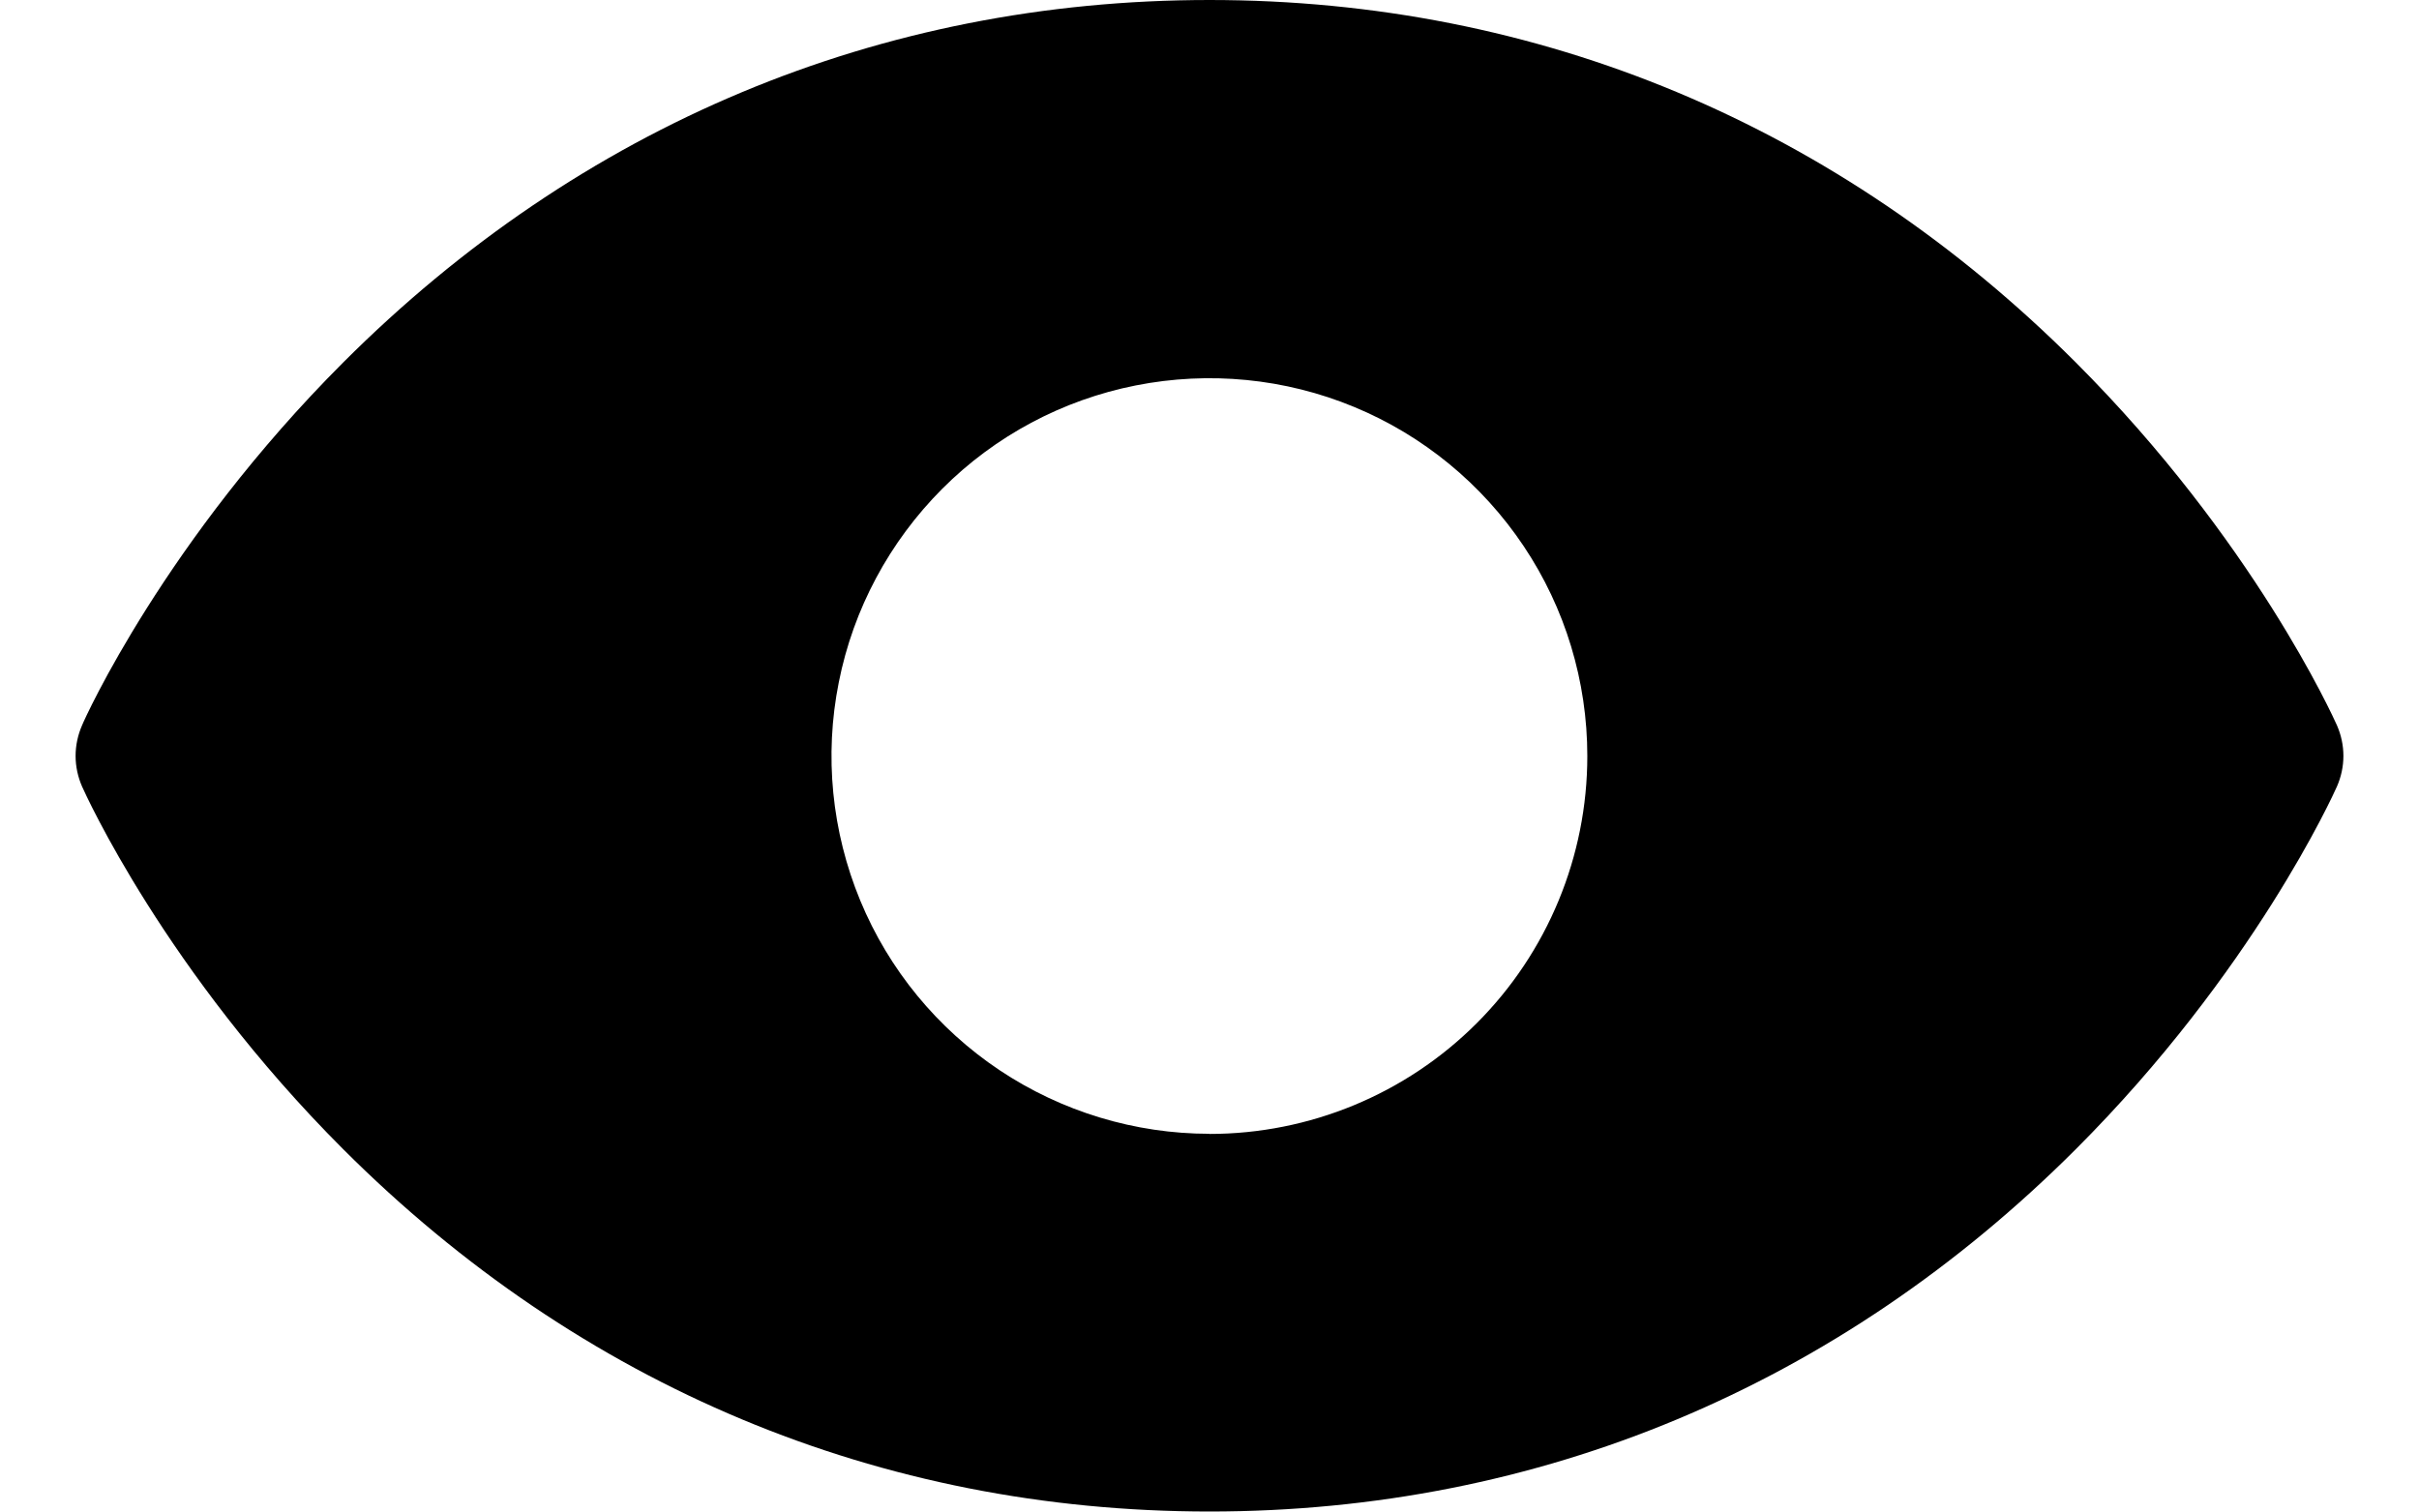
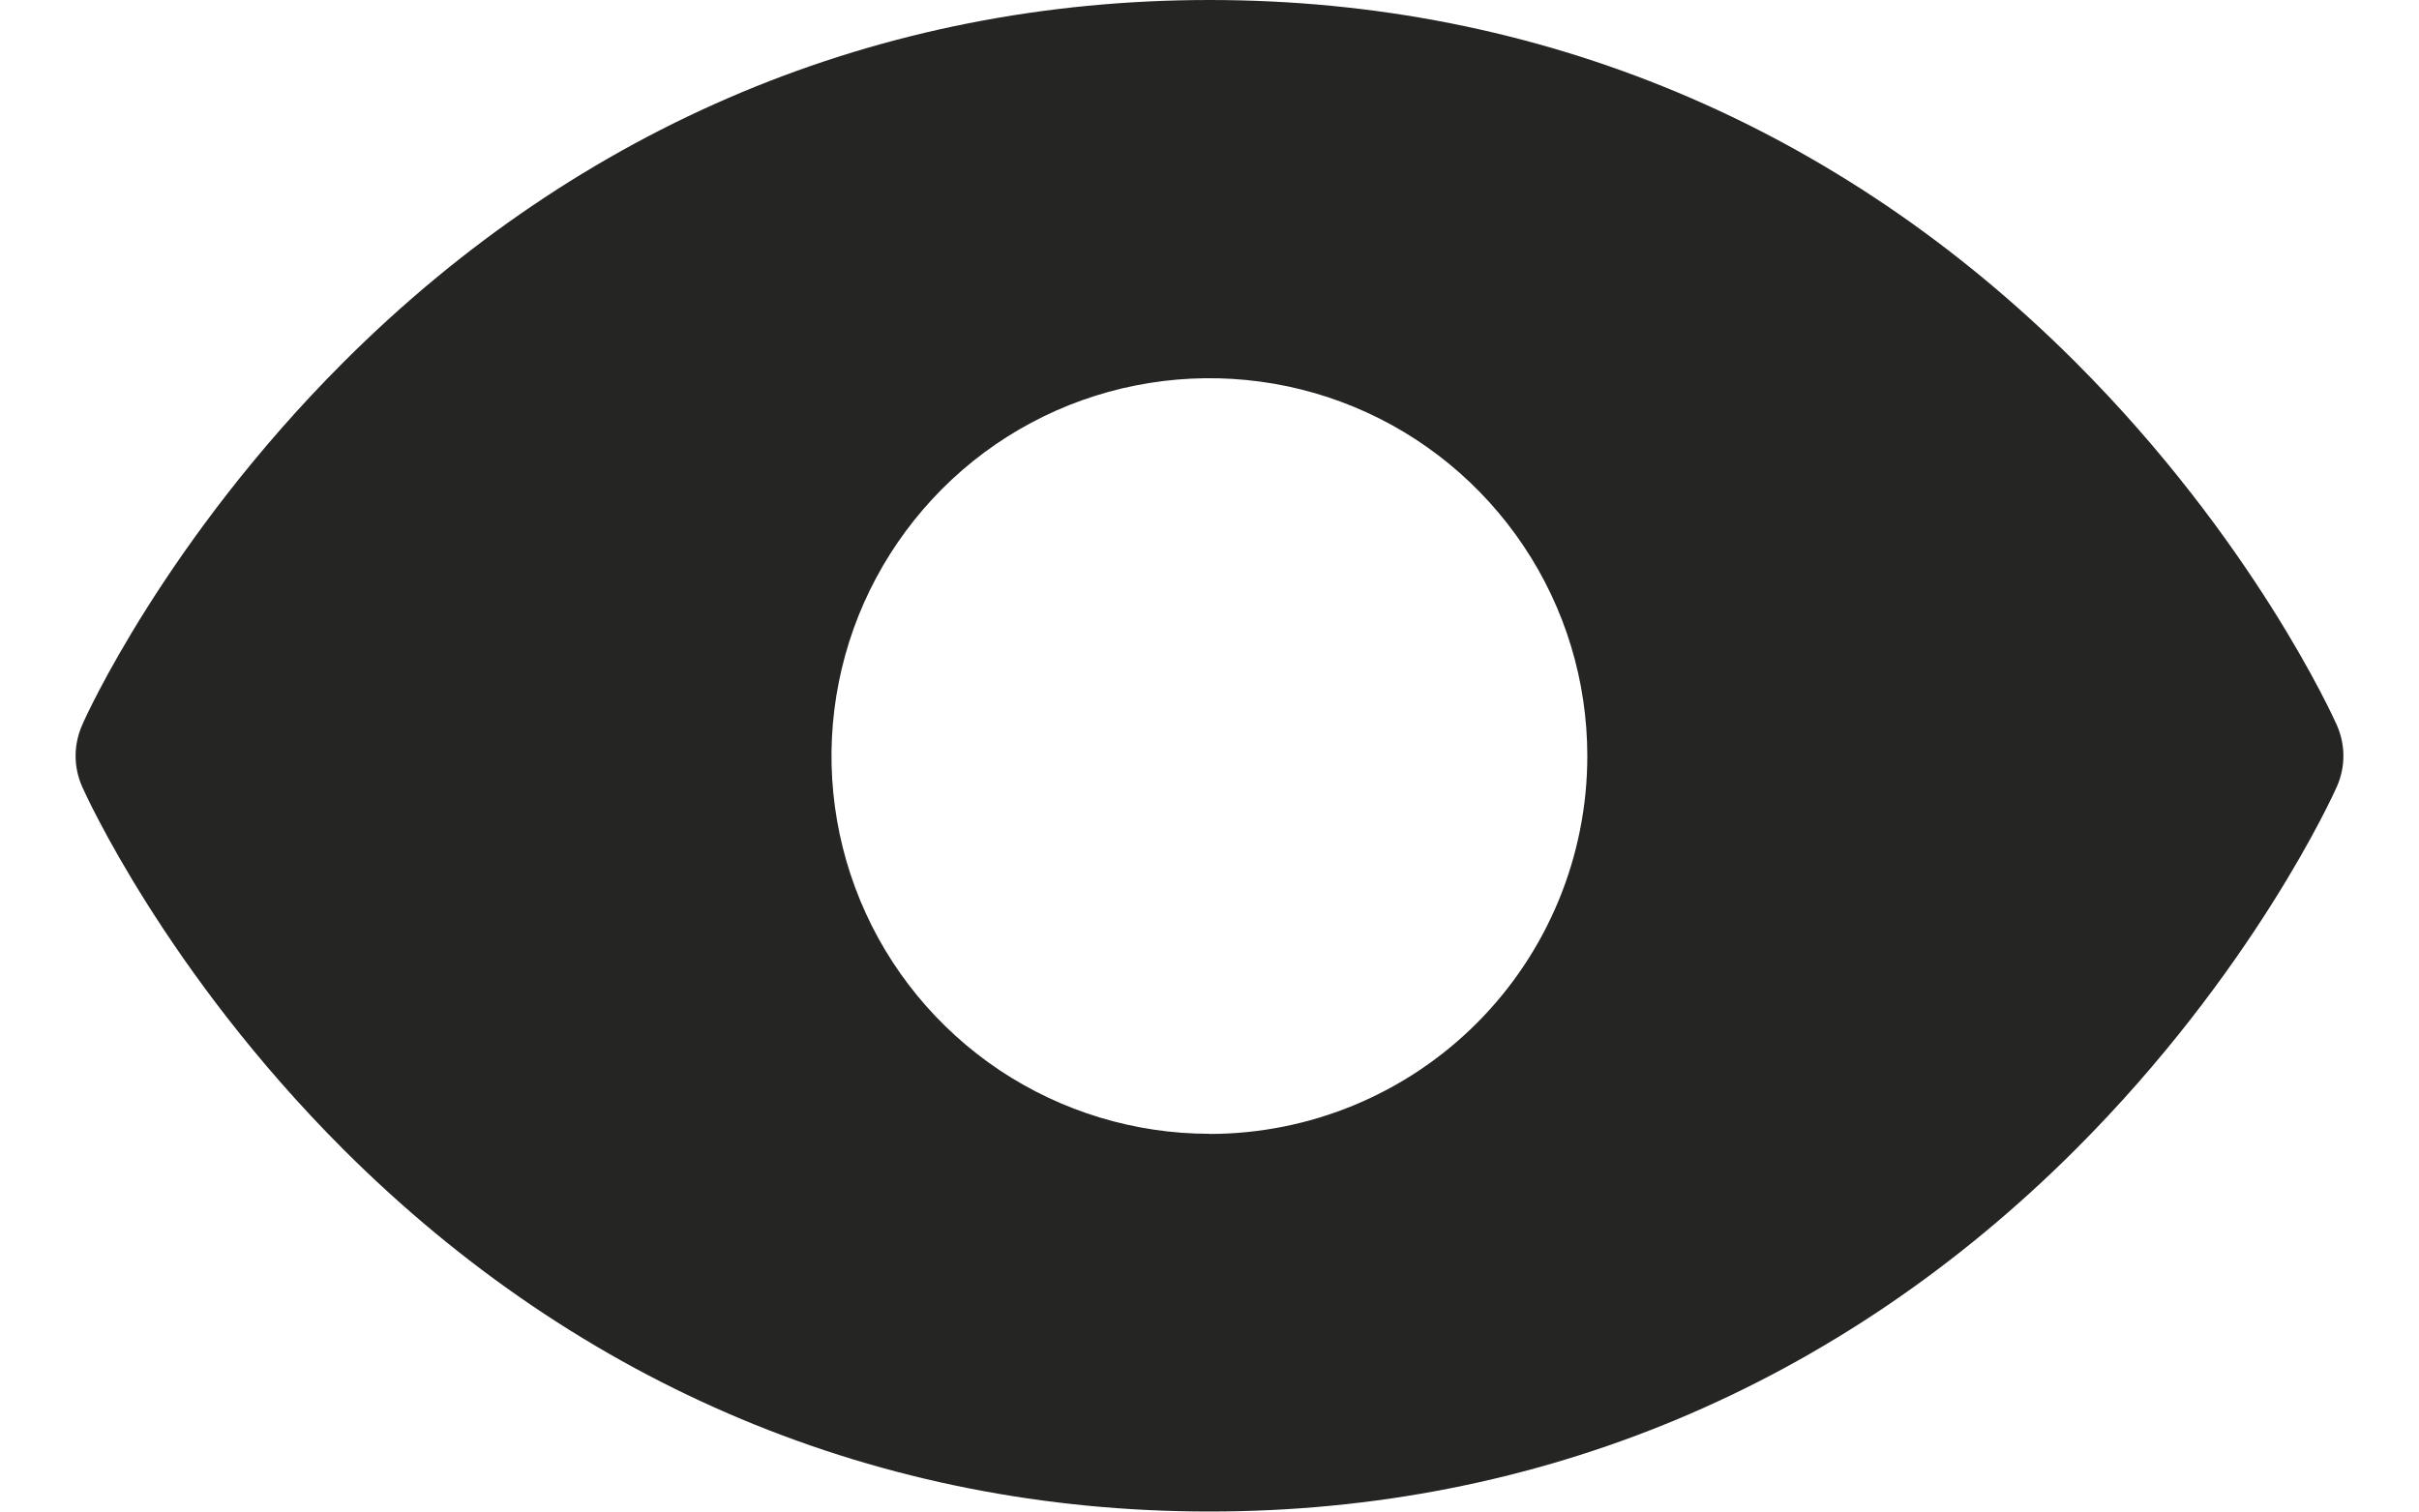
<svg xmlns="http://www.w3.org/2000/svg" fill="none" height="10" viewBox="0 0 16 10" width="16">
-   <path d="m15.457 4.798c-.022-.049-.551-1.224-1.728-2.401-1.568-1.568-3.549-2.397-5.729-2.397-2.18 0-4.161.829-5.729 2.397-1.177 1.177-1.709 2.353-1.728 2.401-.028.064-.043.133-.043.203s.015.139.043.203c.022.049.551 1.223 1.728 2.4 1.568 1.567 3.549 2.396 5.729 2.396 2.18 0 4.161-.829 5.729-2.396 1.177-1.177 1.706-2.351 1.728-2.4.028-.064.043-.133.043-.203s-.015-.139-.043-.203zm-7.457 2.703c-.494 0-.978-.147-1.389-.421-.411-.275-.732-.665-.921-1.122-.189-.457-.239-.959-.142-1.444.096-.485.335-.93.684-1.28s.795-.588 1.28-.684c.485-.096.988-.047 1.444.142.457.189.847.51 1.122.921.275.411.421.894.421 1.389 0 .663-.263 1.299-.732 1.768s-1.105.732-1.768.732z" fill="currentColor" />
+   <path d="m15.457 4.798c-.022-.049-.551-1.224-1.728-2.401-1.568-1.568-3.549-2.397-5.729-2.397-2.18 0-4.161.829-5.729 2.397-1.177 1.177-1.709 2.353-1.728 2.401-.028.064-.043.133-.043.203s.015.139.043.203c.022.049.551 1.223 1.728 2.4 1.568 1.567 3.549 2.396 5.729 2.396 2.18 0 4.161-.829 5.729-2.396 1.177-1.177 1.706-2.351 1.728-2.4.028-.064.043-.133.043-.203s-.015-.139-.043-.203zm-7.457 2.703c-.494 0-.978-.147-1.389-.421-.411-.275-.732-.665-.921-1.122-.189-.457-.239-.959-.142-1.444.096-.485.335-.93.684-1.28s.795-.588 1.28-.684c.485-.096.988-.047 1.444.142.457.189.847.51 1.122.921.275.411.421.894.421 1.389 0 .663-.263 1.299-.732 1.768s-1.105.732-1.768.732z" fill="#252623" />
</svg>
